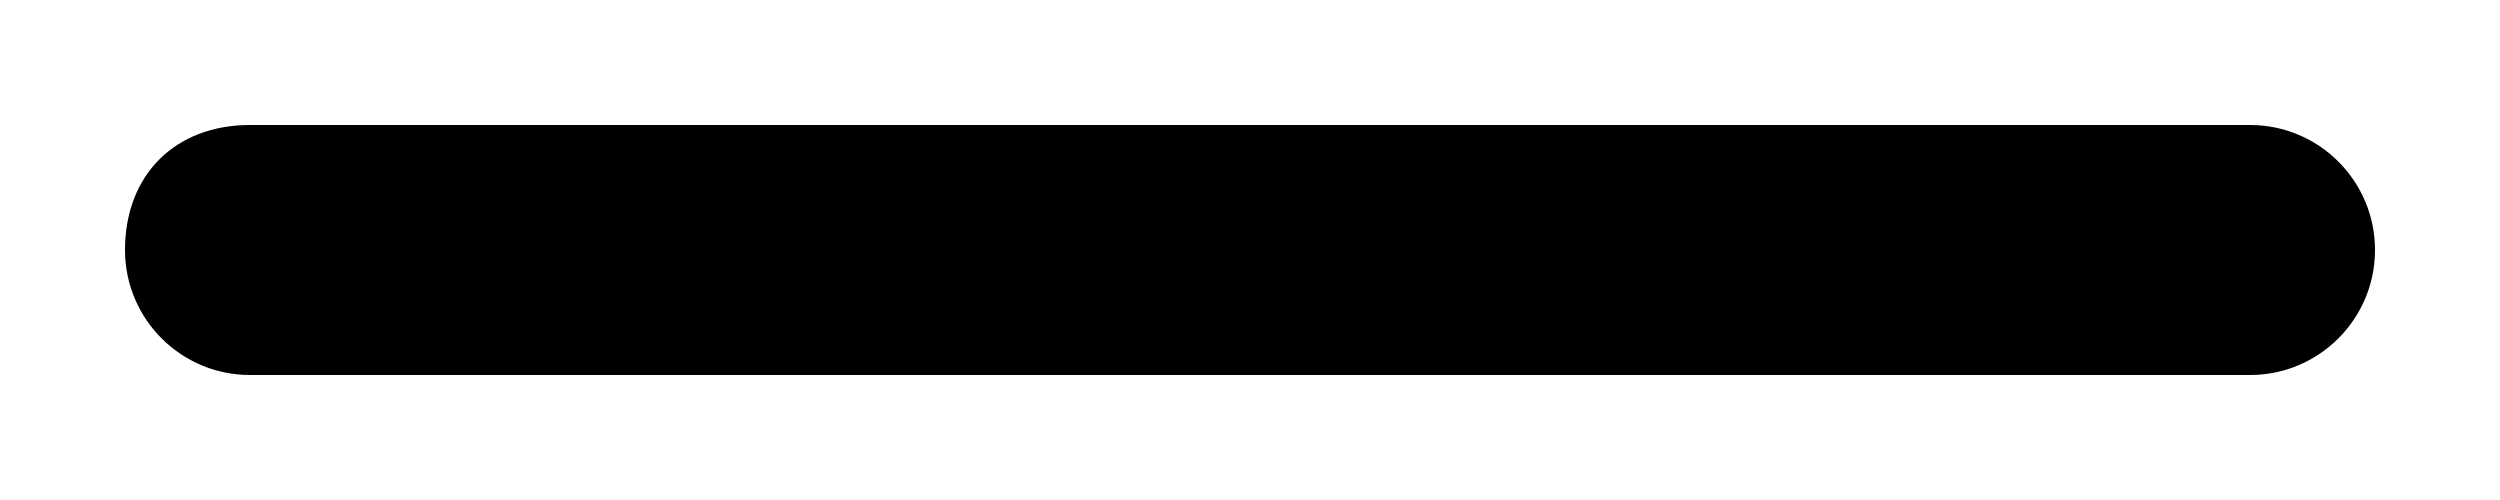
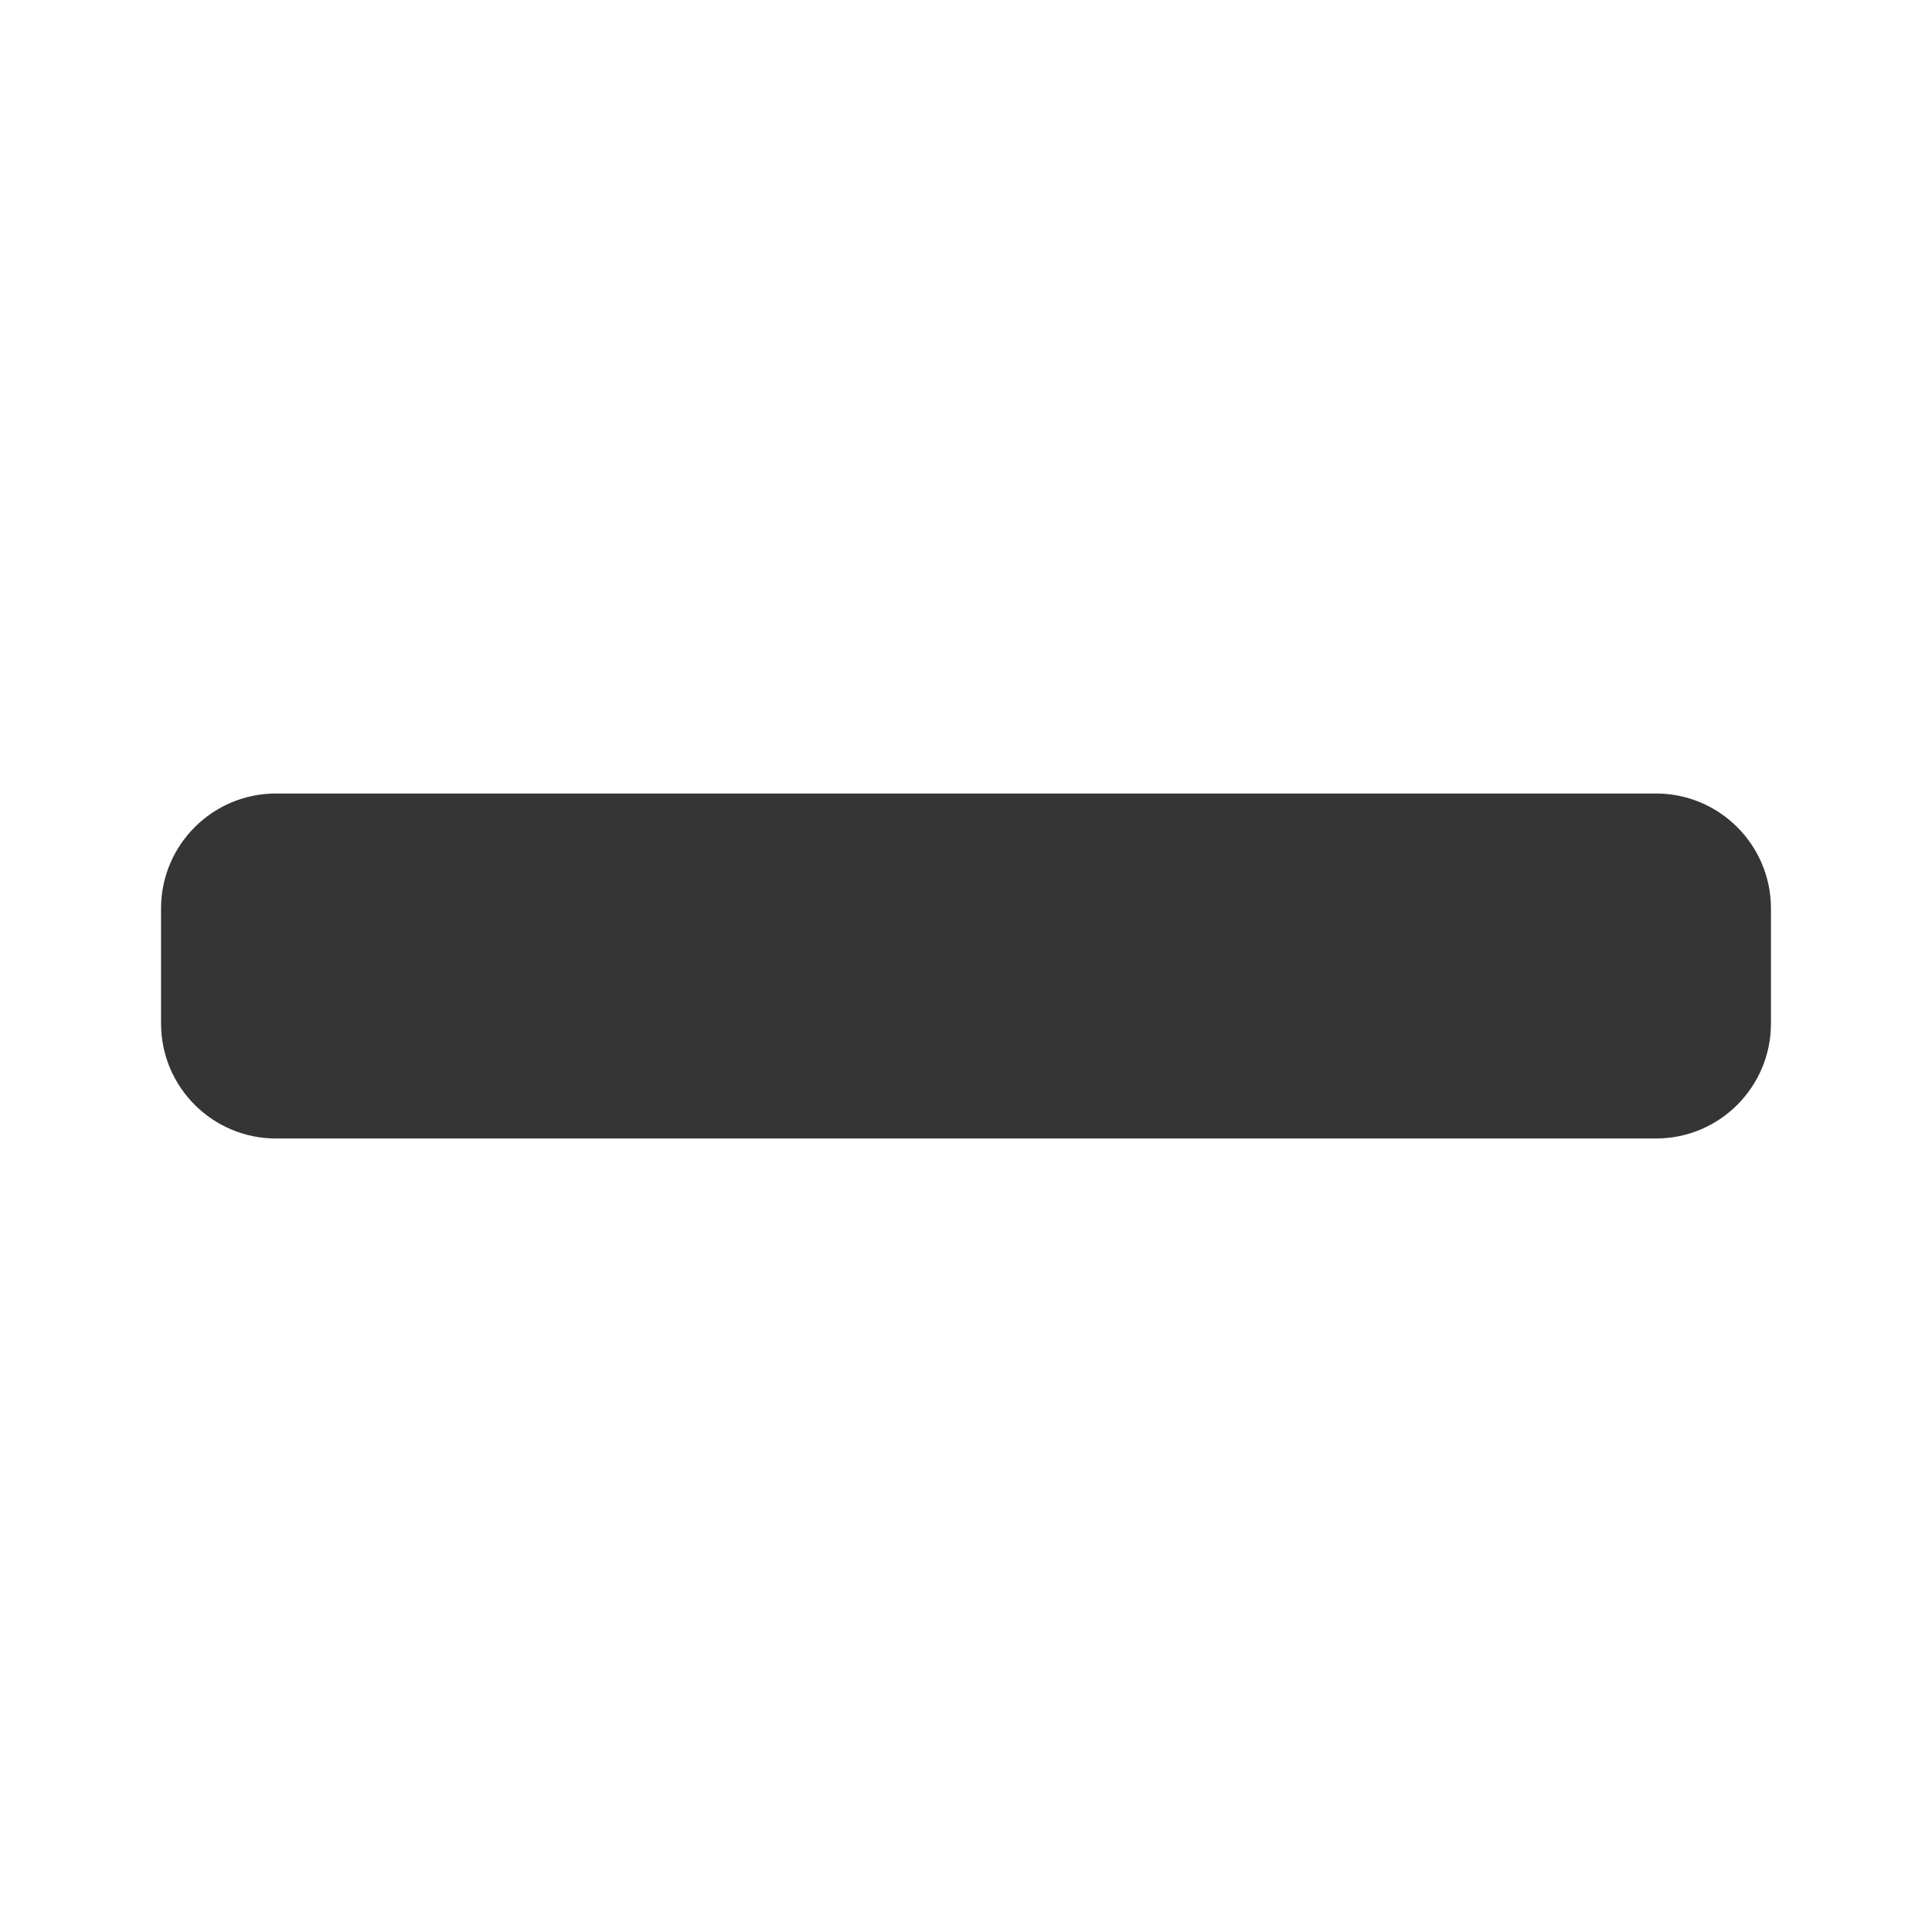
- <svg xmlns="http://www.w3.org/2000/svg" fill="none" class="icon icon-minus" viewBox="0 0 10 2">
-   <path fill="currentColor" fill-rule="evenodd" d="M.5 1C.5.7.7.5 1 .5h8a.5.5 0 1 1 0 1H1A.5.5 0 0 1 .5 1" clip-rule="evenodd" />
+ <svg xmlns="http://www.w3.org/2000/svg" width="14" height="14" viewBox="0 0 14 14" fill="none">
+   <path d="M12 5.75C5.883 5.75 7.415 5.75 2 5.75C1.54 5.75 1.167 6.123 1.167 6.583V7.417C1.167 7.877 1.54 8.25 2 8.25C7.415 8.25 5.883 8.25 12 8.25C12.46 8.25 12.833 7.877 12.833 7.417V6.583C12.833 6.123 12.46 5.75 12 5.75Z" fill="#353535" />
</svg>
